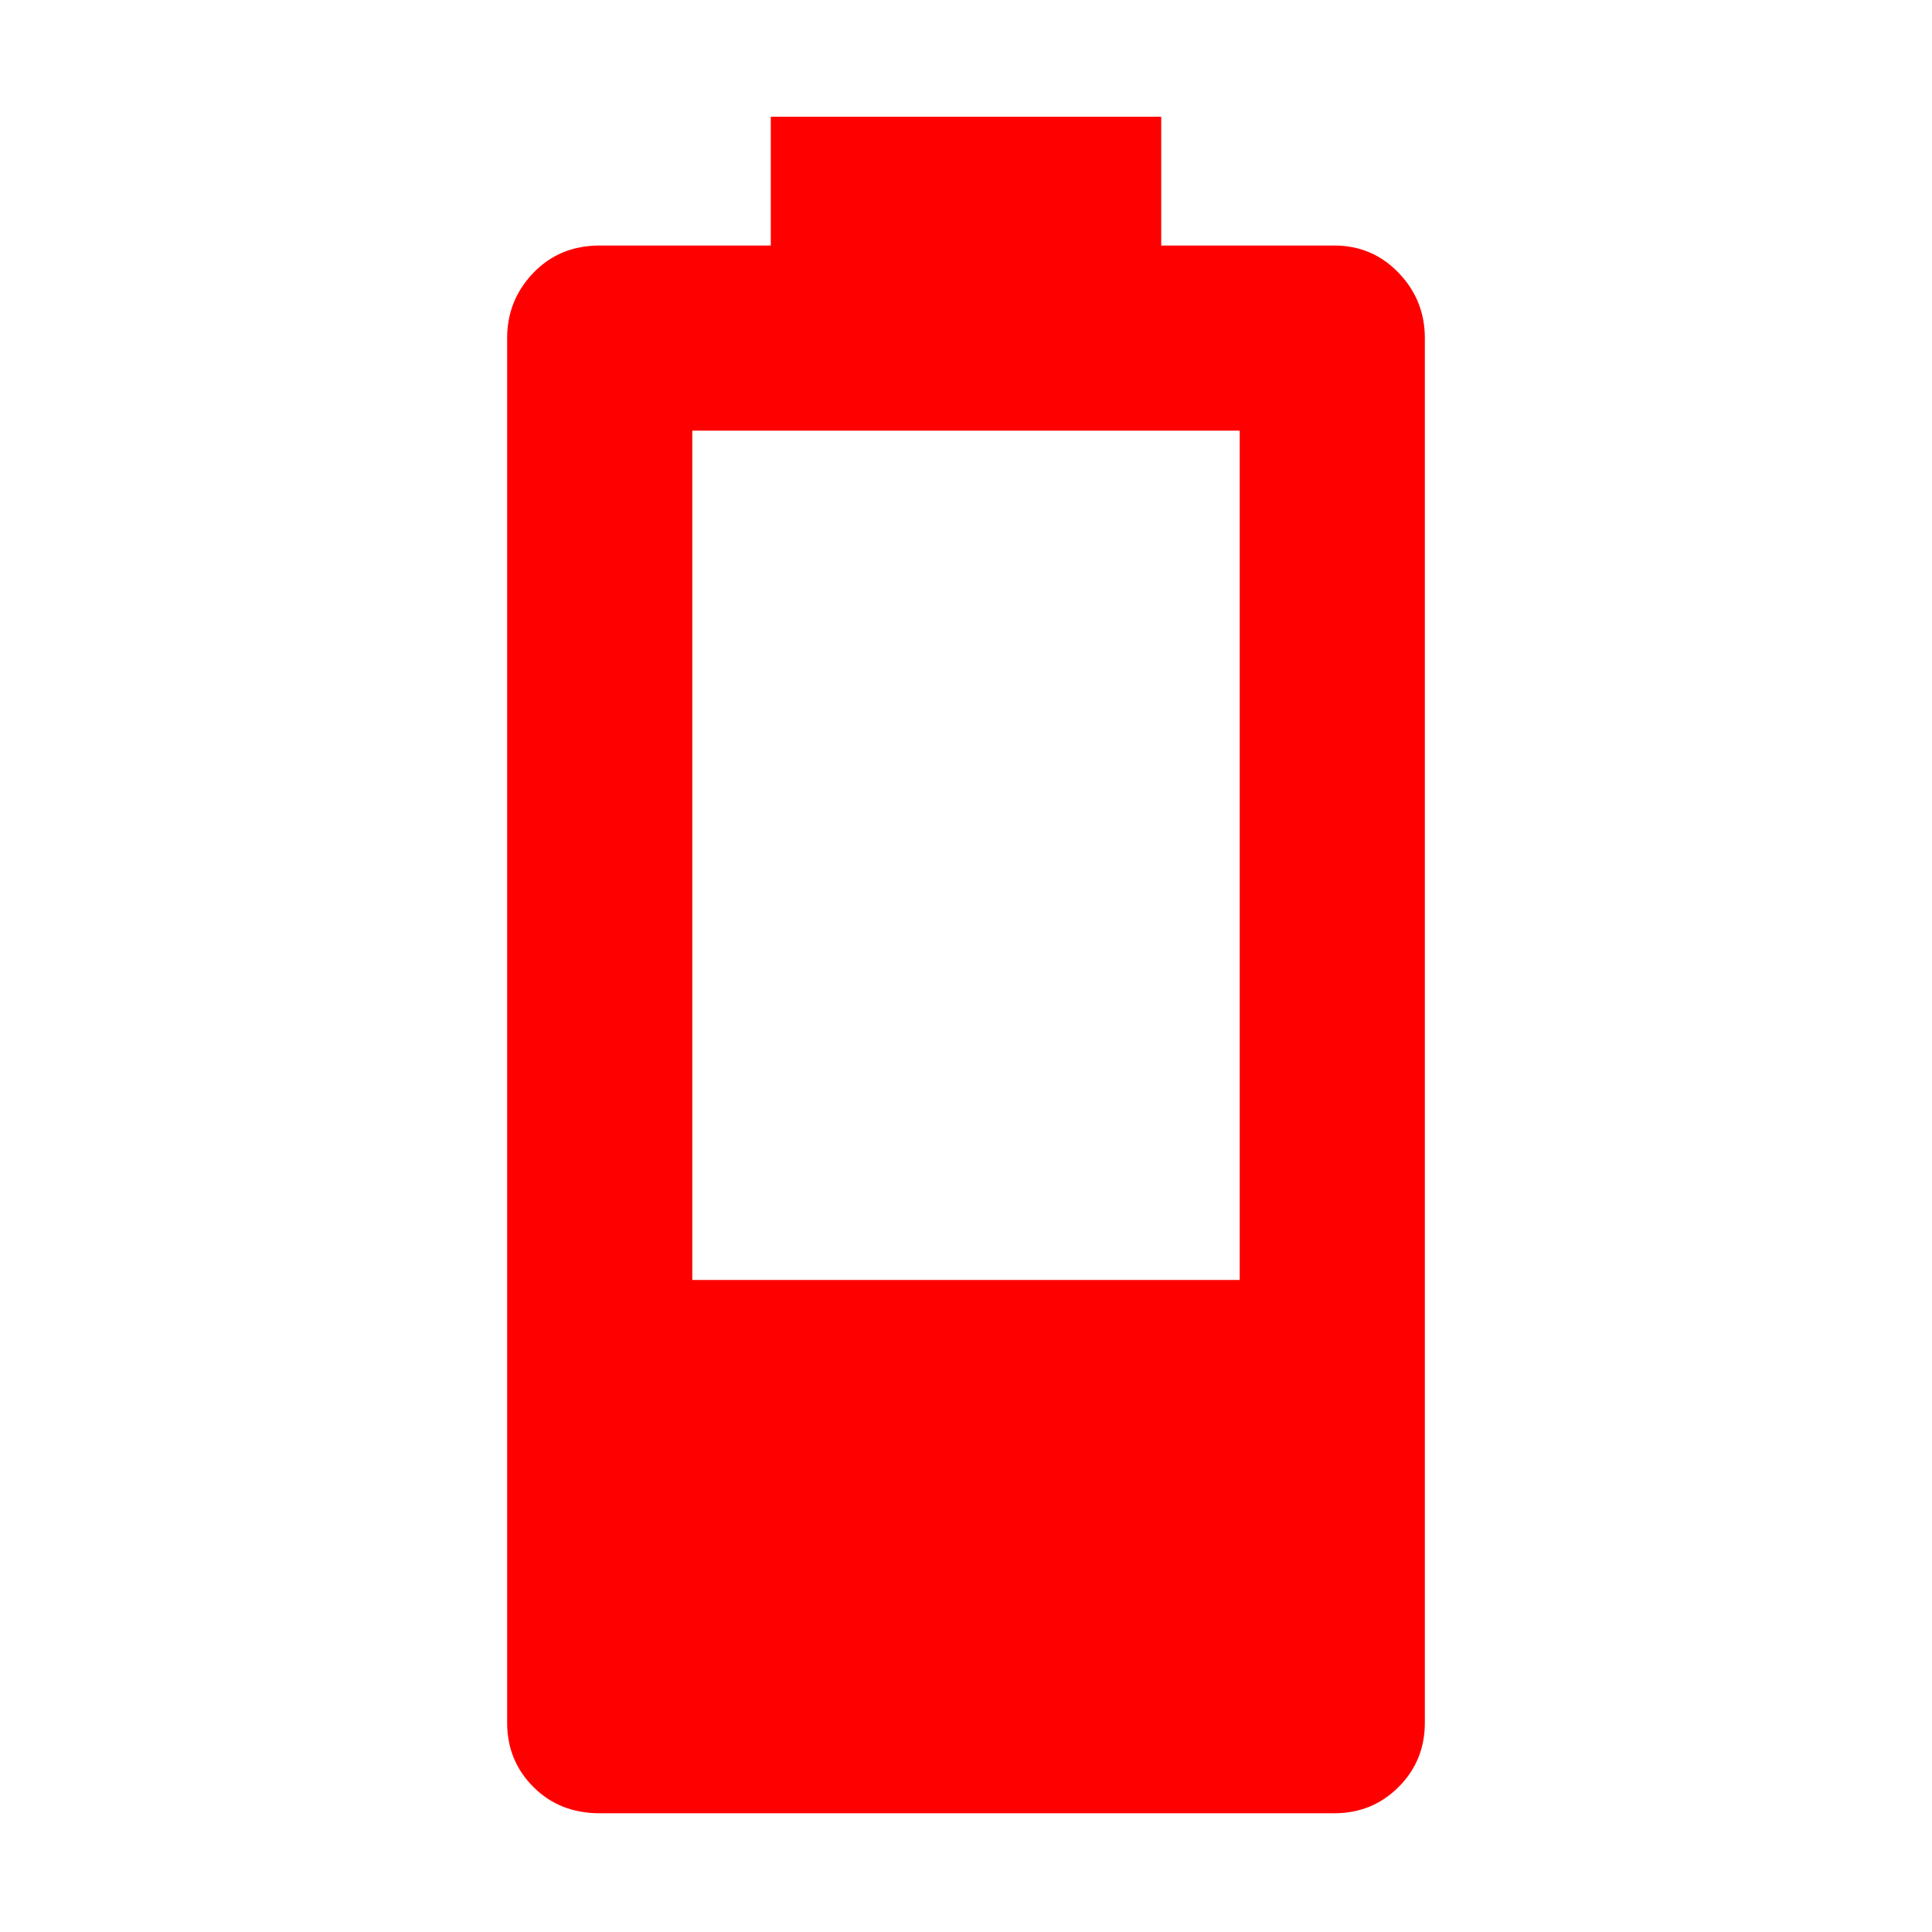
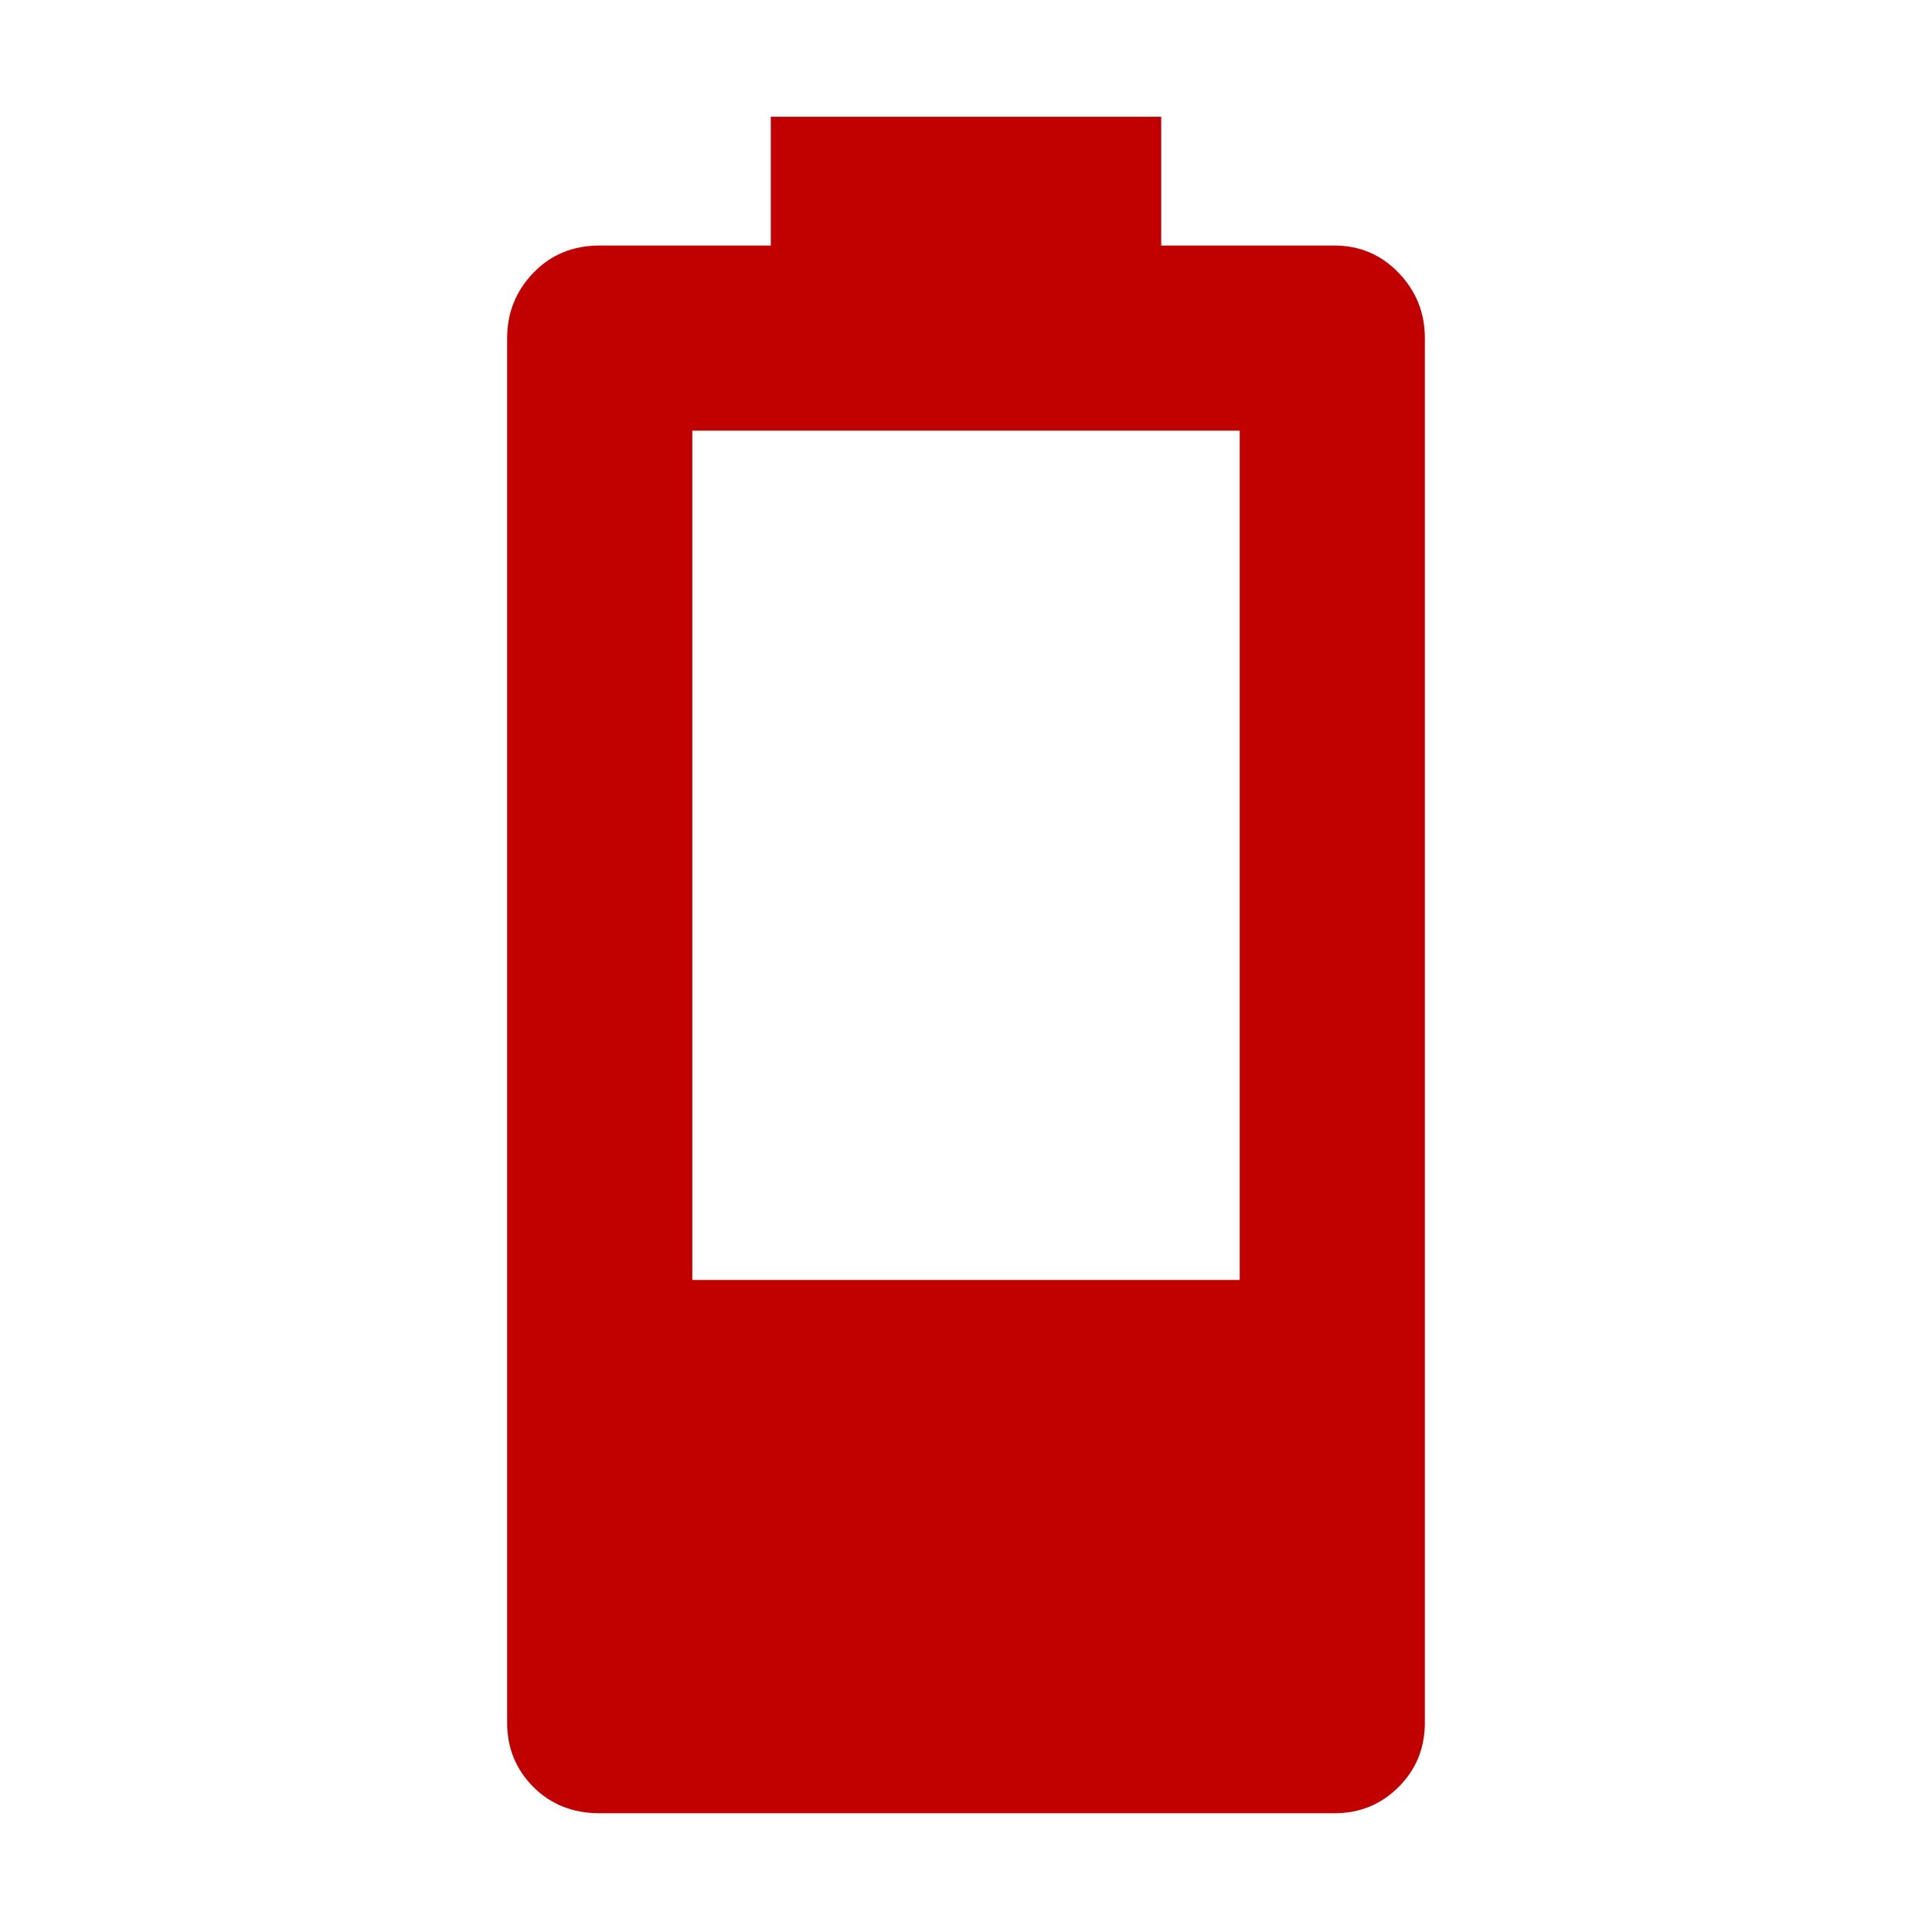
- <svg xmlns="http://www.w3.org/2000/svg" height="24px" viewBox="0 -960 960 960" width="24px" fill="red">
+ <svg xmlns="http://www.w3.org/2000/svg" height="24px" viewBox="0 -960 960 960" width="24px" fill="#C10000">
  <path d="M298-59q-19.9 0-32.95-13.05Q252-85.1 252-104v-688q0-18.9 13.05-32.45Q278.1-838 298-838h85v-64h194v64h86q18.9 0 31.95 13.55T708-792v688q0 18.9-13.05 31.95T663-59H298Zm46-265h272v-422H344v422Z" />
</svg>
